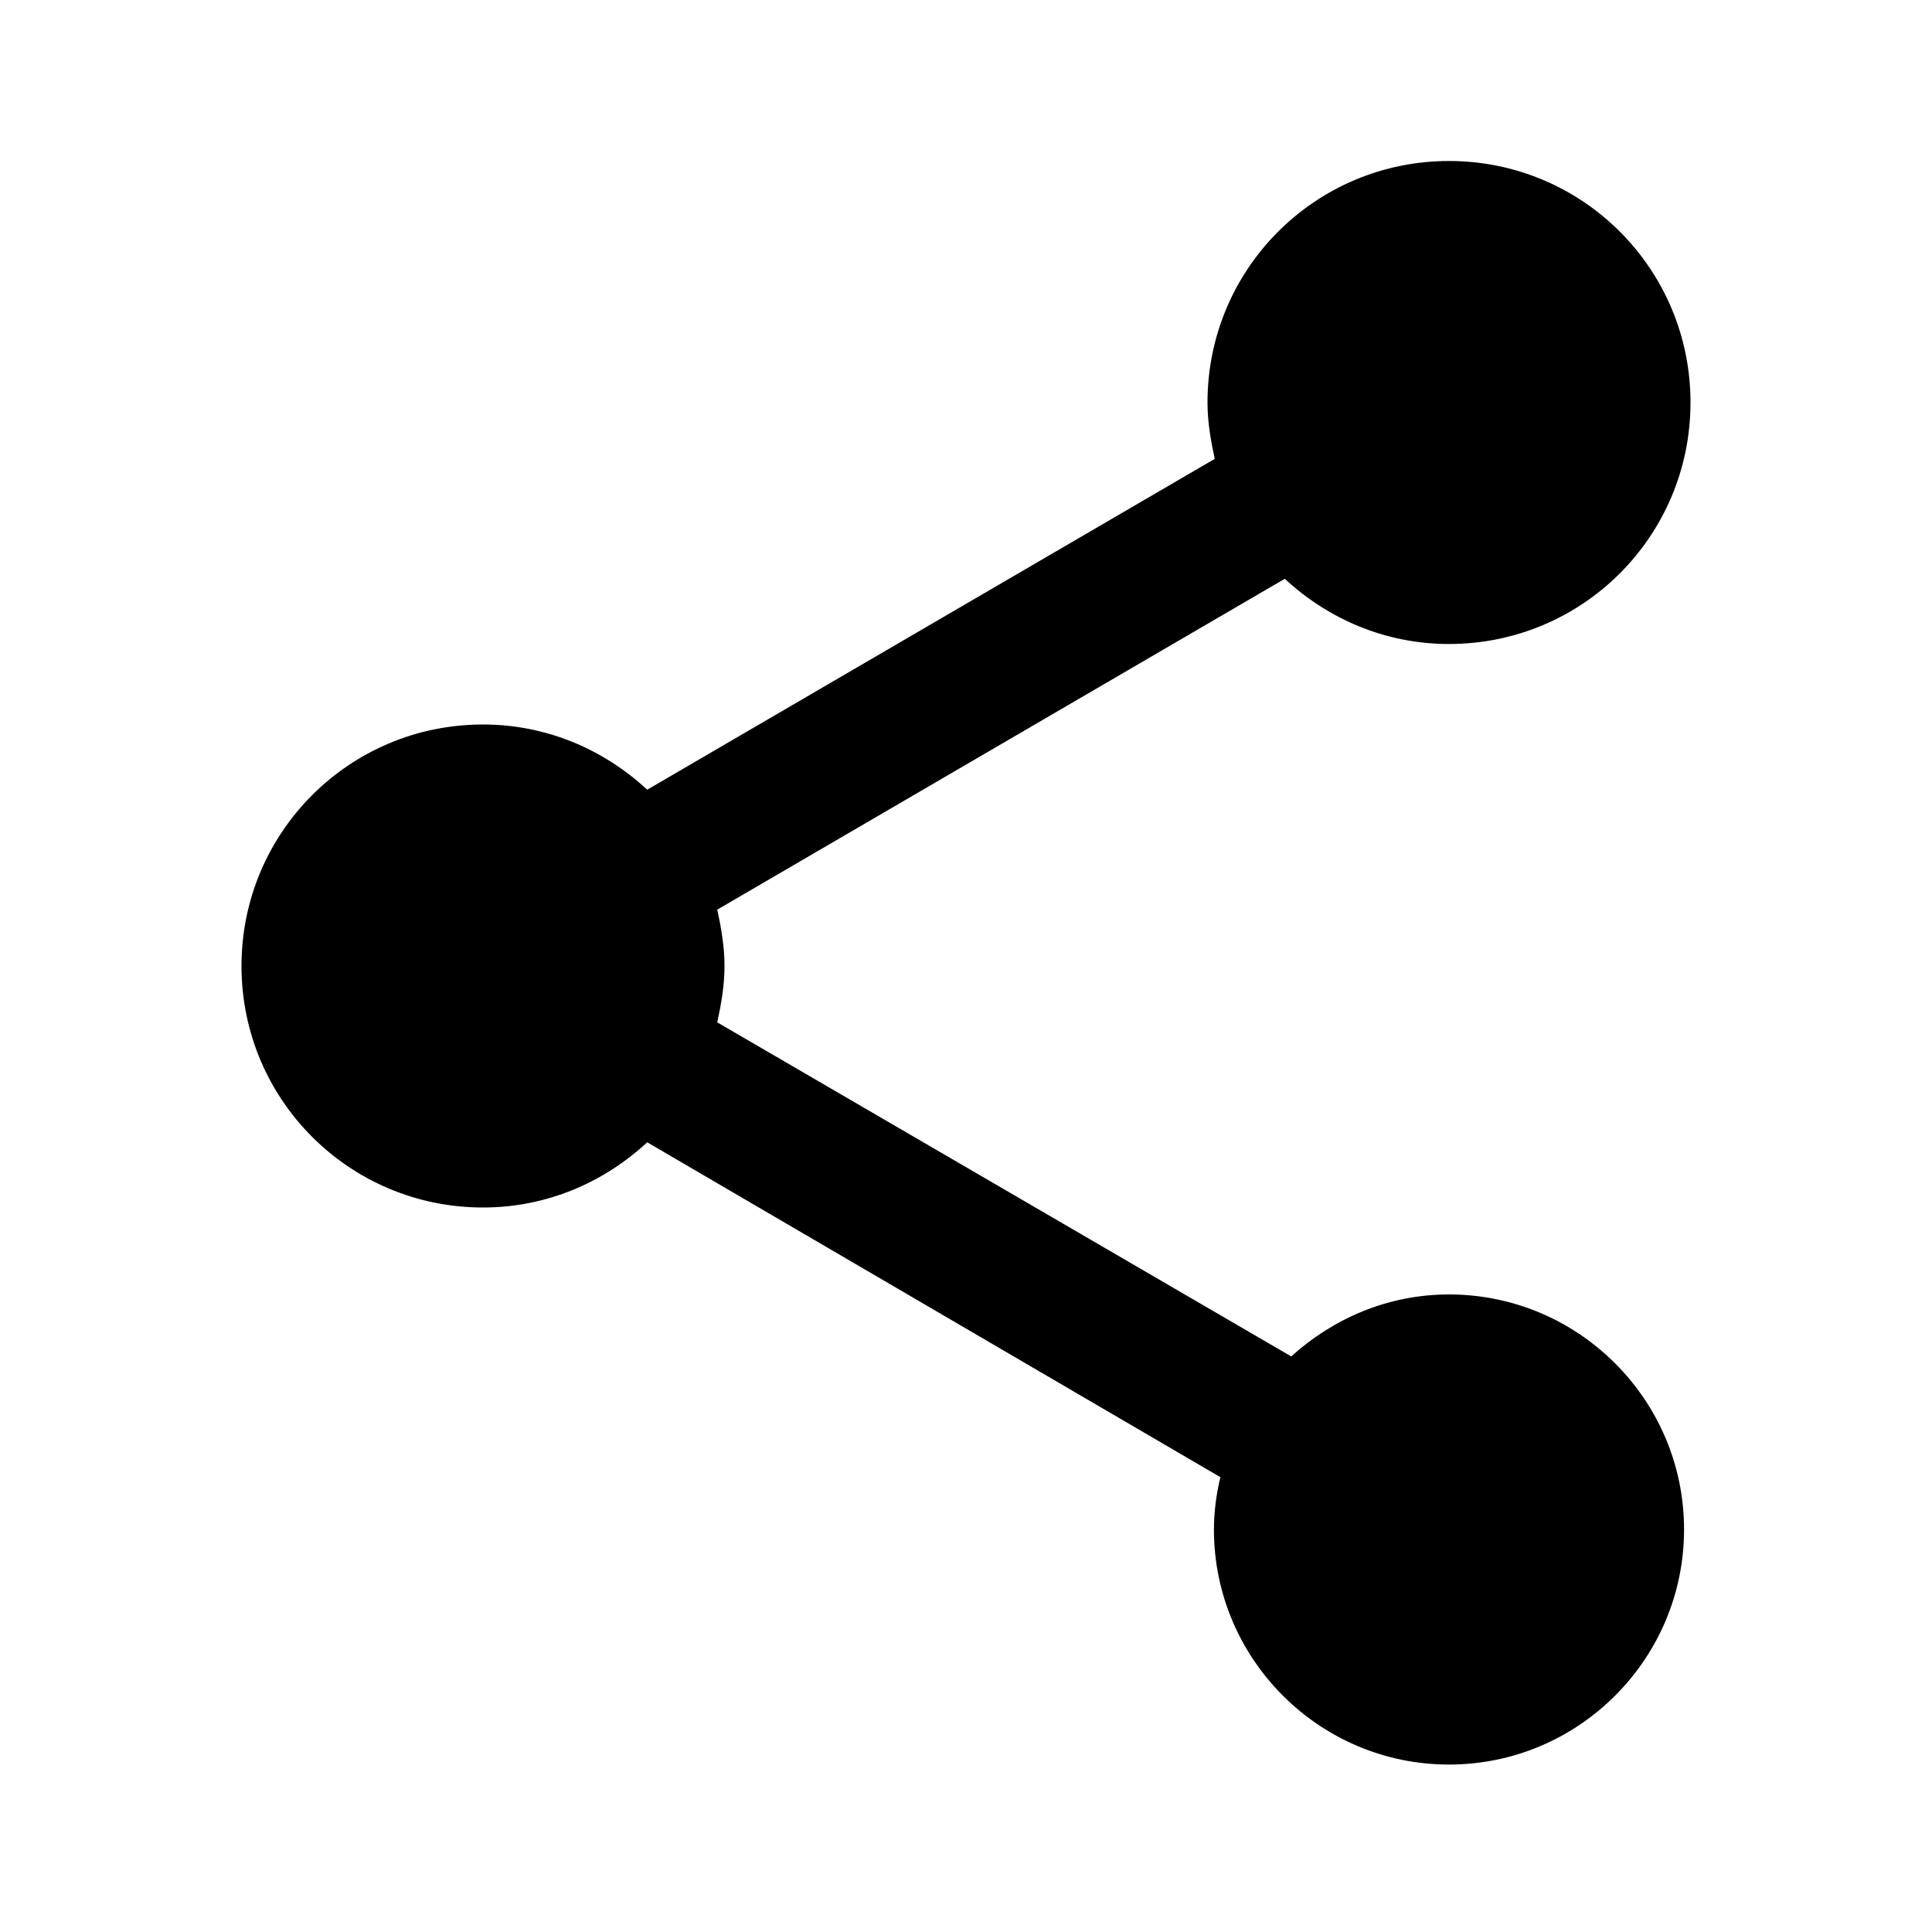
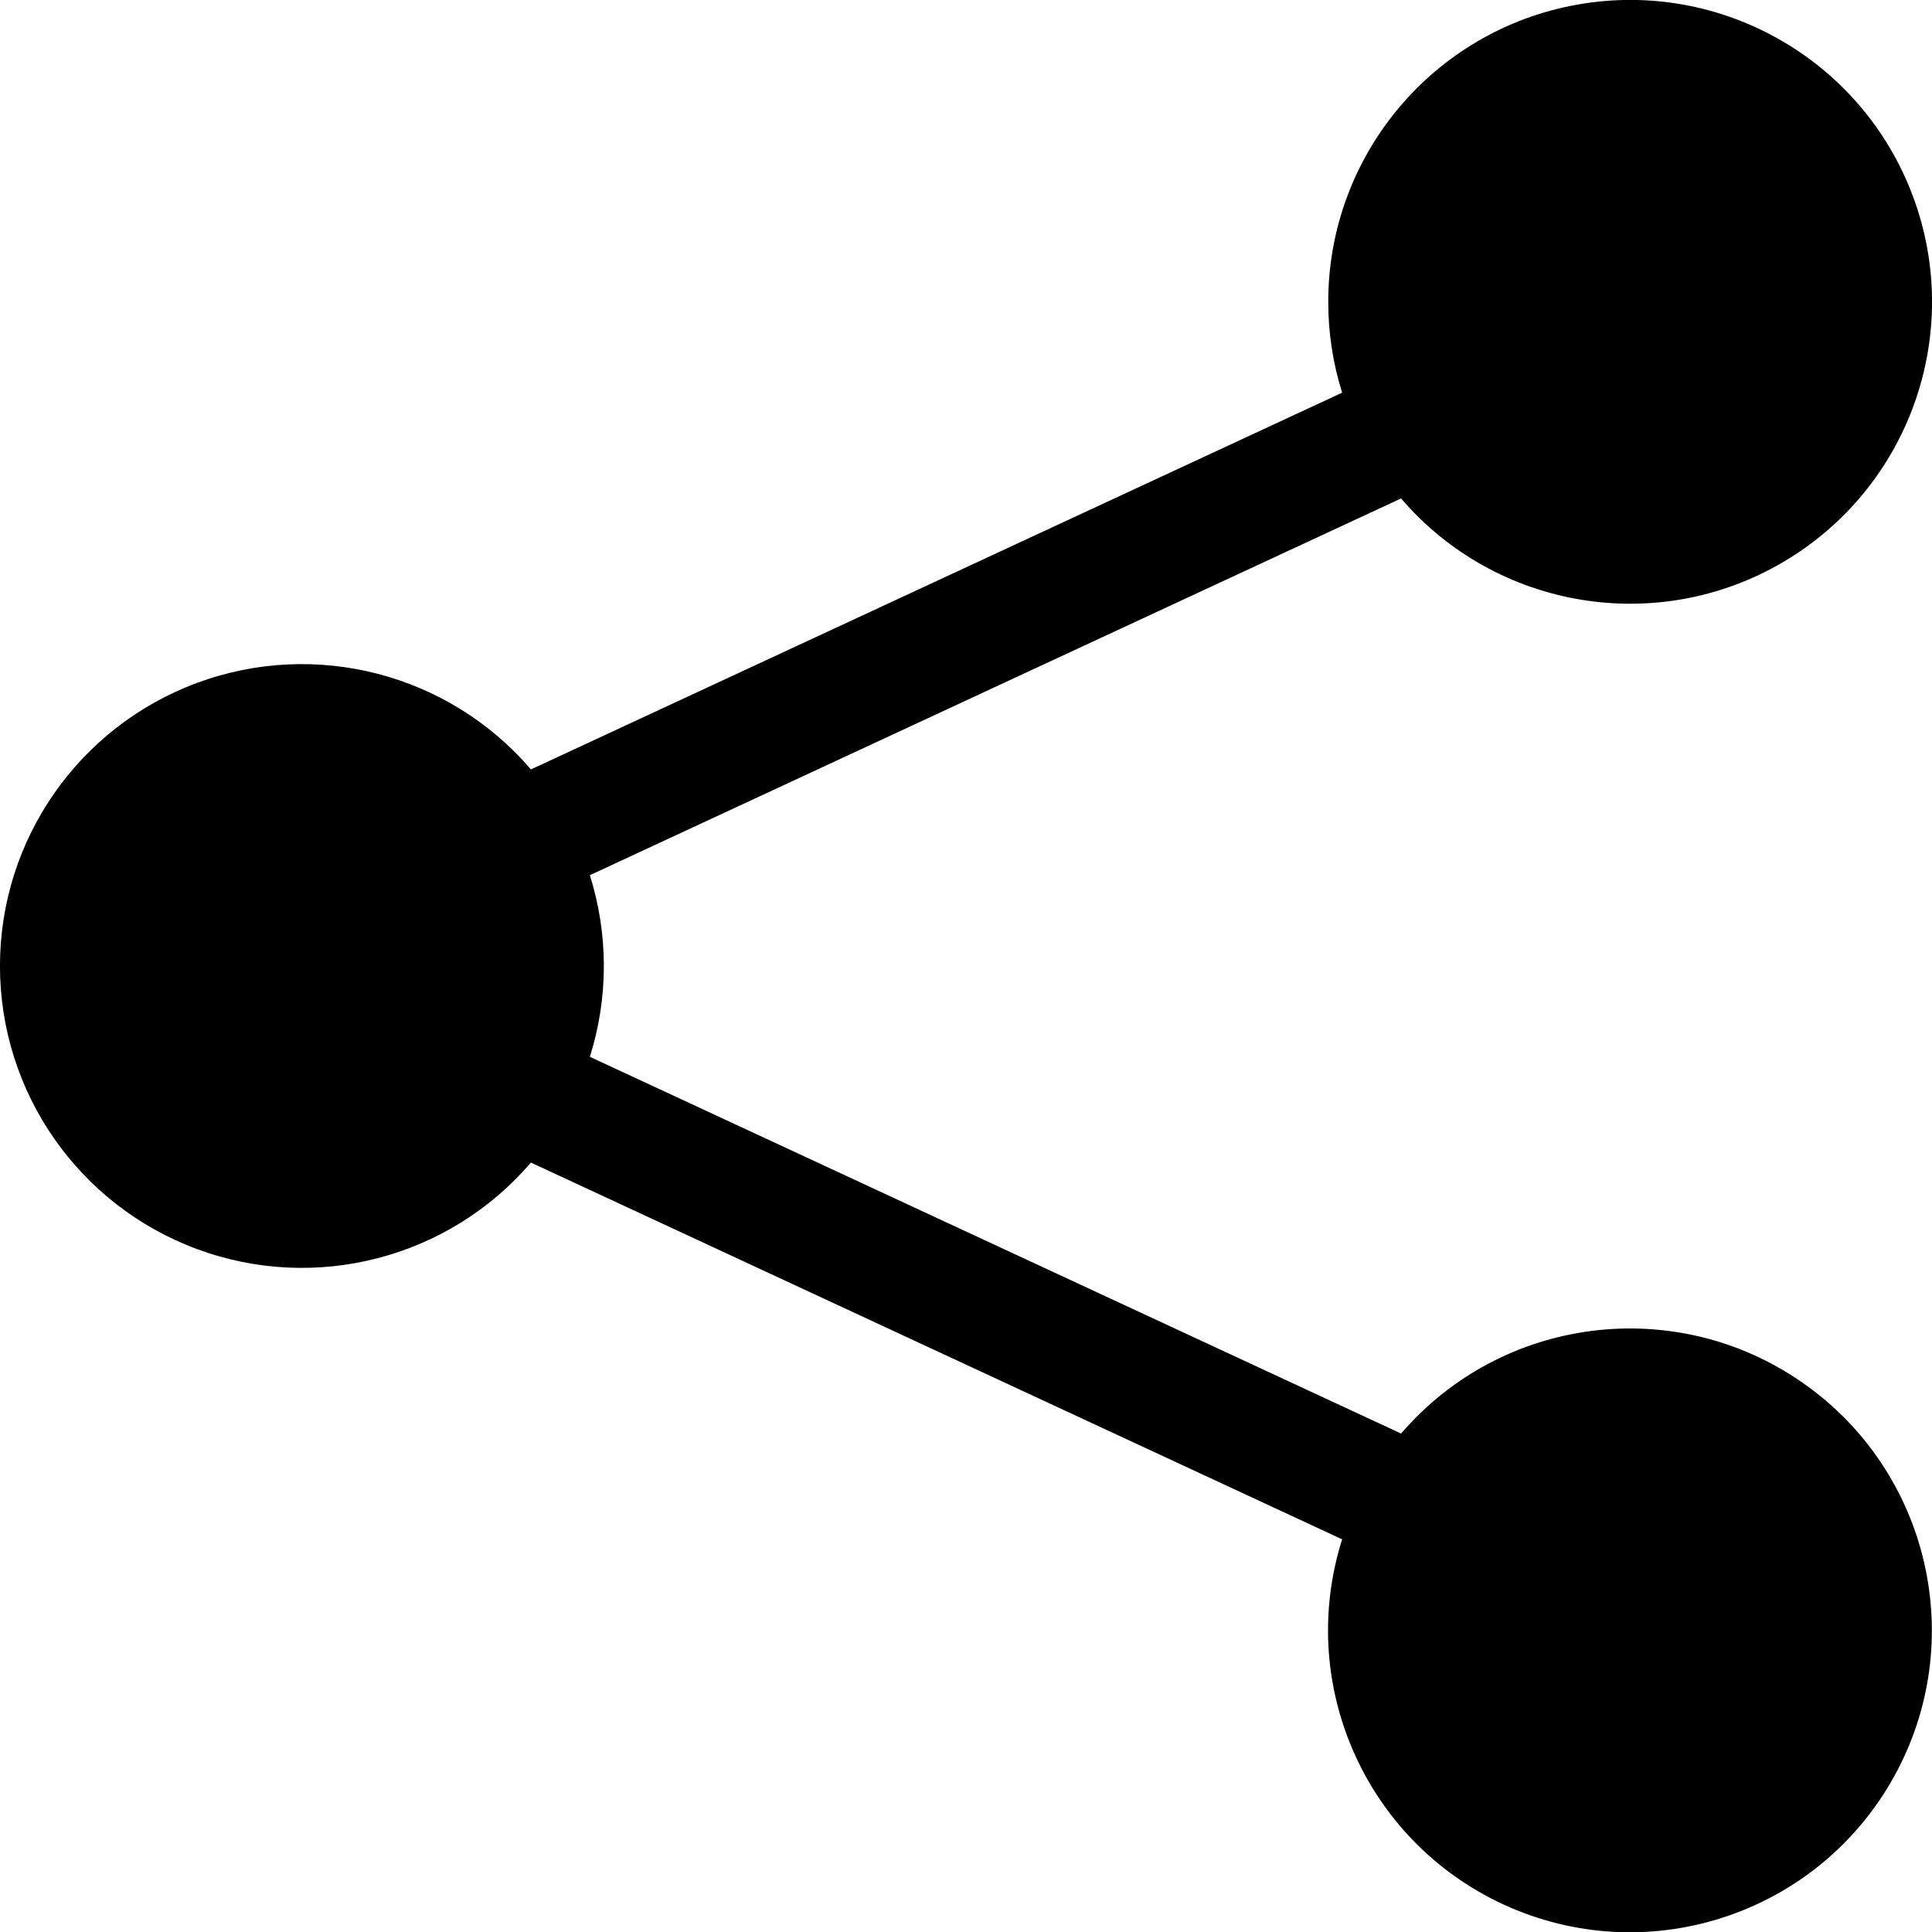
- <svg xmlns="http://www.w3.org/2000/svg" height="24px" viewBox="0 0 24 24" width="24px" fill="#000000">
-   <path d="M0 0h24v24H0z" fill="none" />
-   <path d="M18 16.08c-.76 0-1.44.3-1.96.77L8.91 12.7c.05-.23.09-.46.09-.7s-.04-.47-.09-.7l7.05-4.11c.54.5 1.25.81 2.04.81 1.66 0 3-1.34 3-3s-1.34-3-3-3-3 1.34-3 3c0 .24.04.47.09.7L8.04 9.81C7.5 9.31 6.79 9 6 9c-1.66 0-3 1.34-3 3s1.34 3 3 3c.79 0 1.5-.31 2.04-.81l7.12 4.16c-.05.21-.08.43-.08.65 0 1.61 1.31 2.92 2.92 2.92 1.61 0 2.92-1.31 2.92-2.92s-1.31-2.92-2.92-2.92z" />
+ <svg xmlns="http://www.w3.org/2000/svg" width="16" height="16" fill="currentColor" class="bi bi-share-fill" viewBox="0 0 16 16">
+   <path d="M11 2.5a2.5 2.5 0 1 1 .603 1.628l-6.718 3.12a2.499 2.499 0 0 1 0 1.504l6.718 3.12a2.5 2.5 0 1 1-.488.876l-6.718-3.12a2.5 2.5 0 1 1 0-3.256l6.718-3.12A2.5 2.5 0 0 1 11 2.5z" />
</svg>
